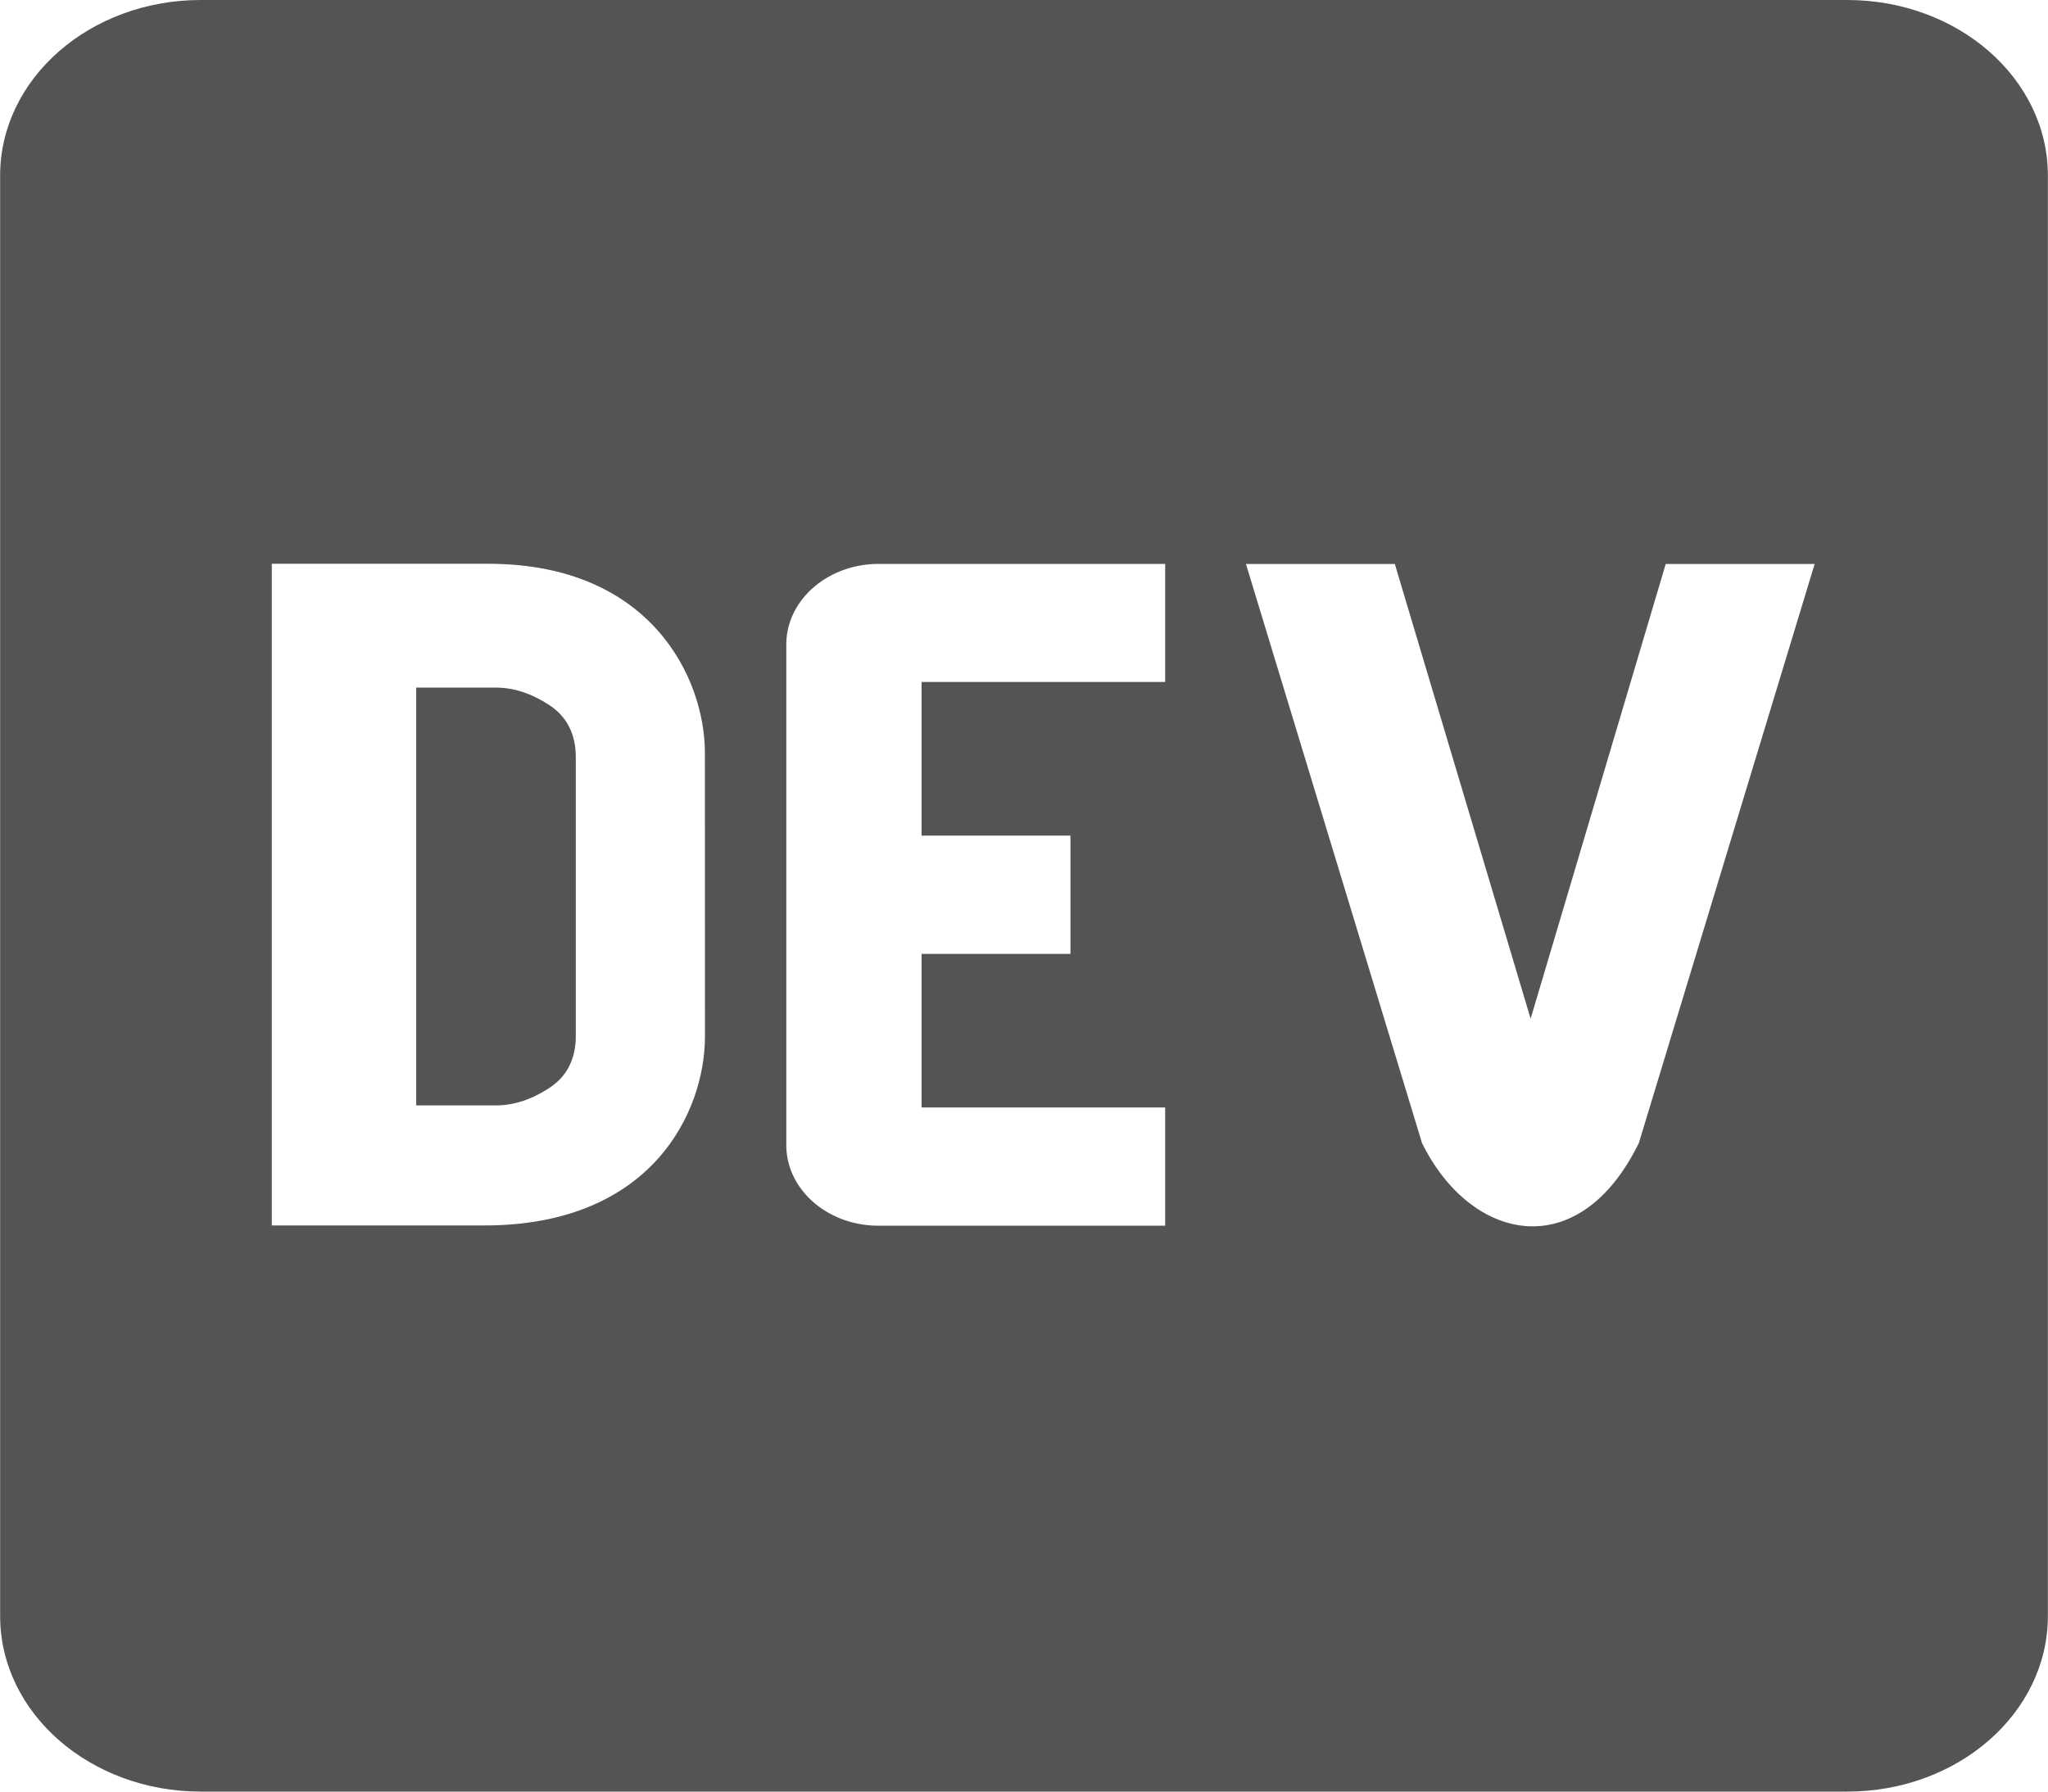
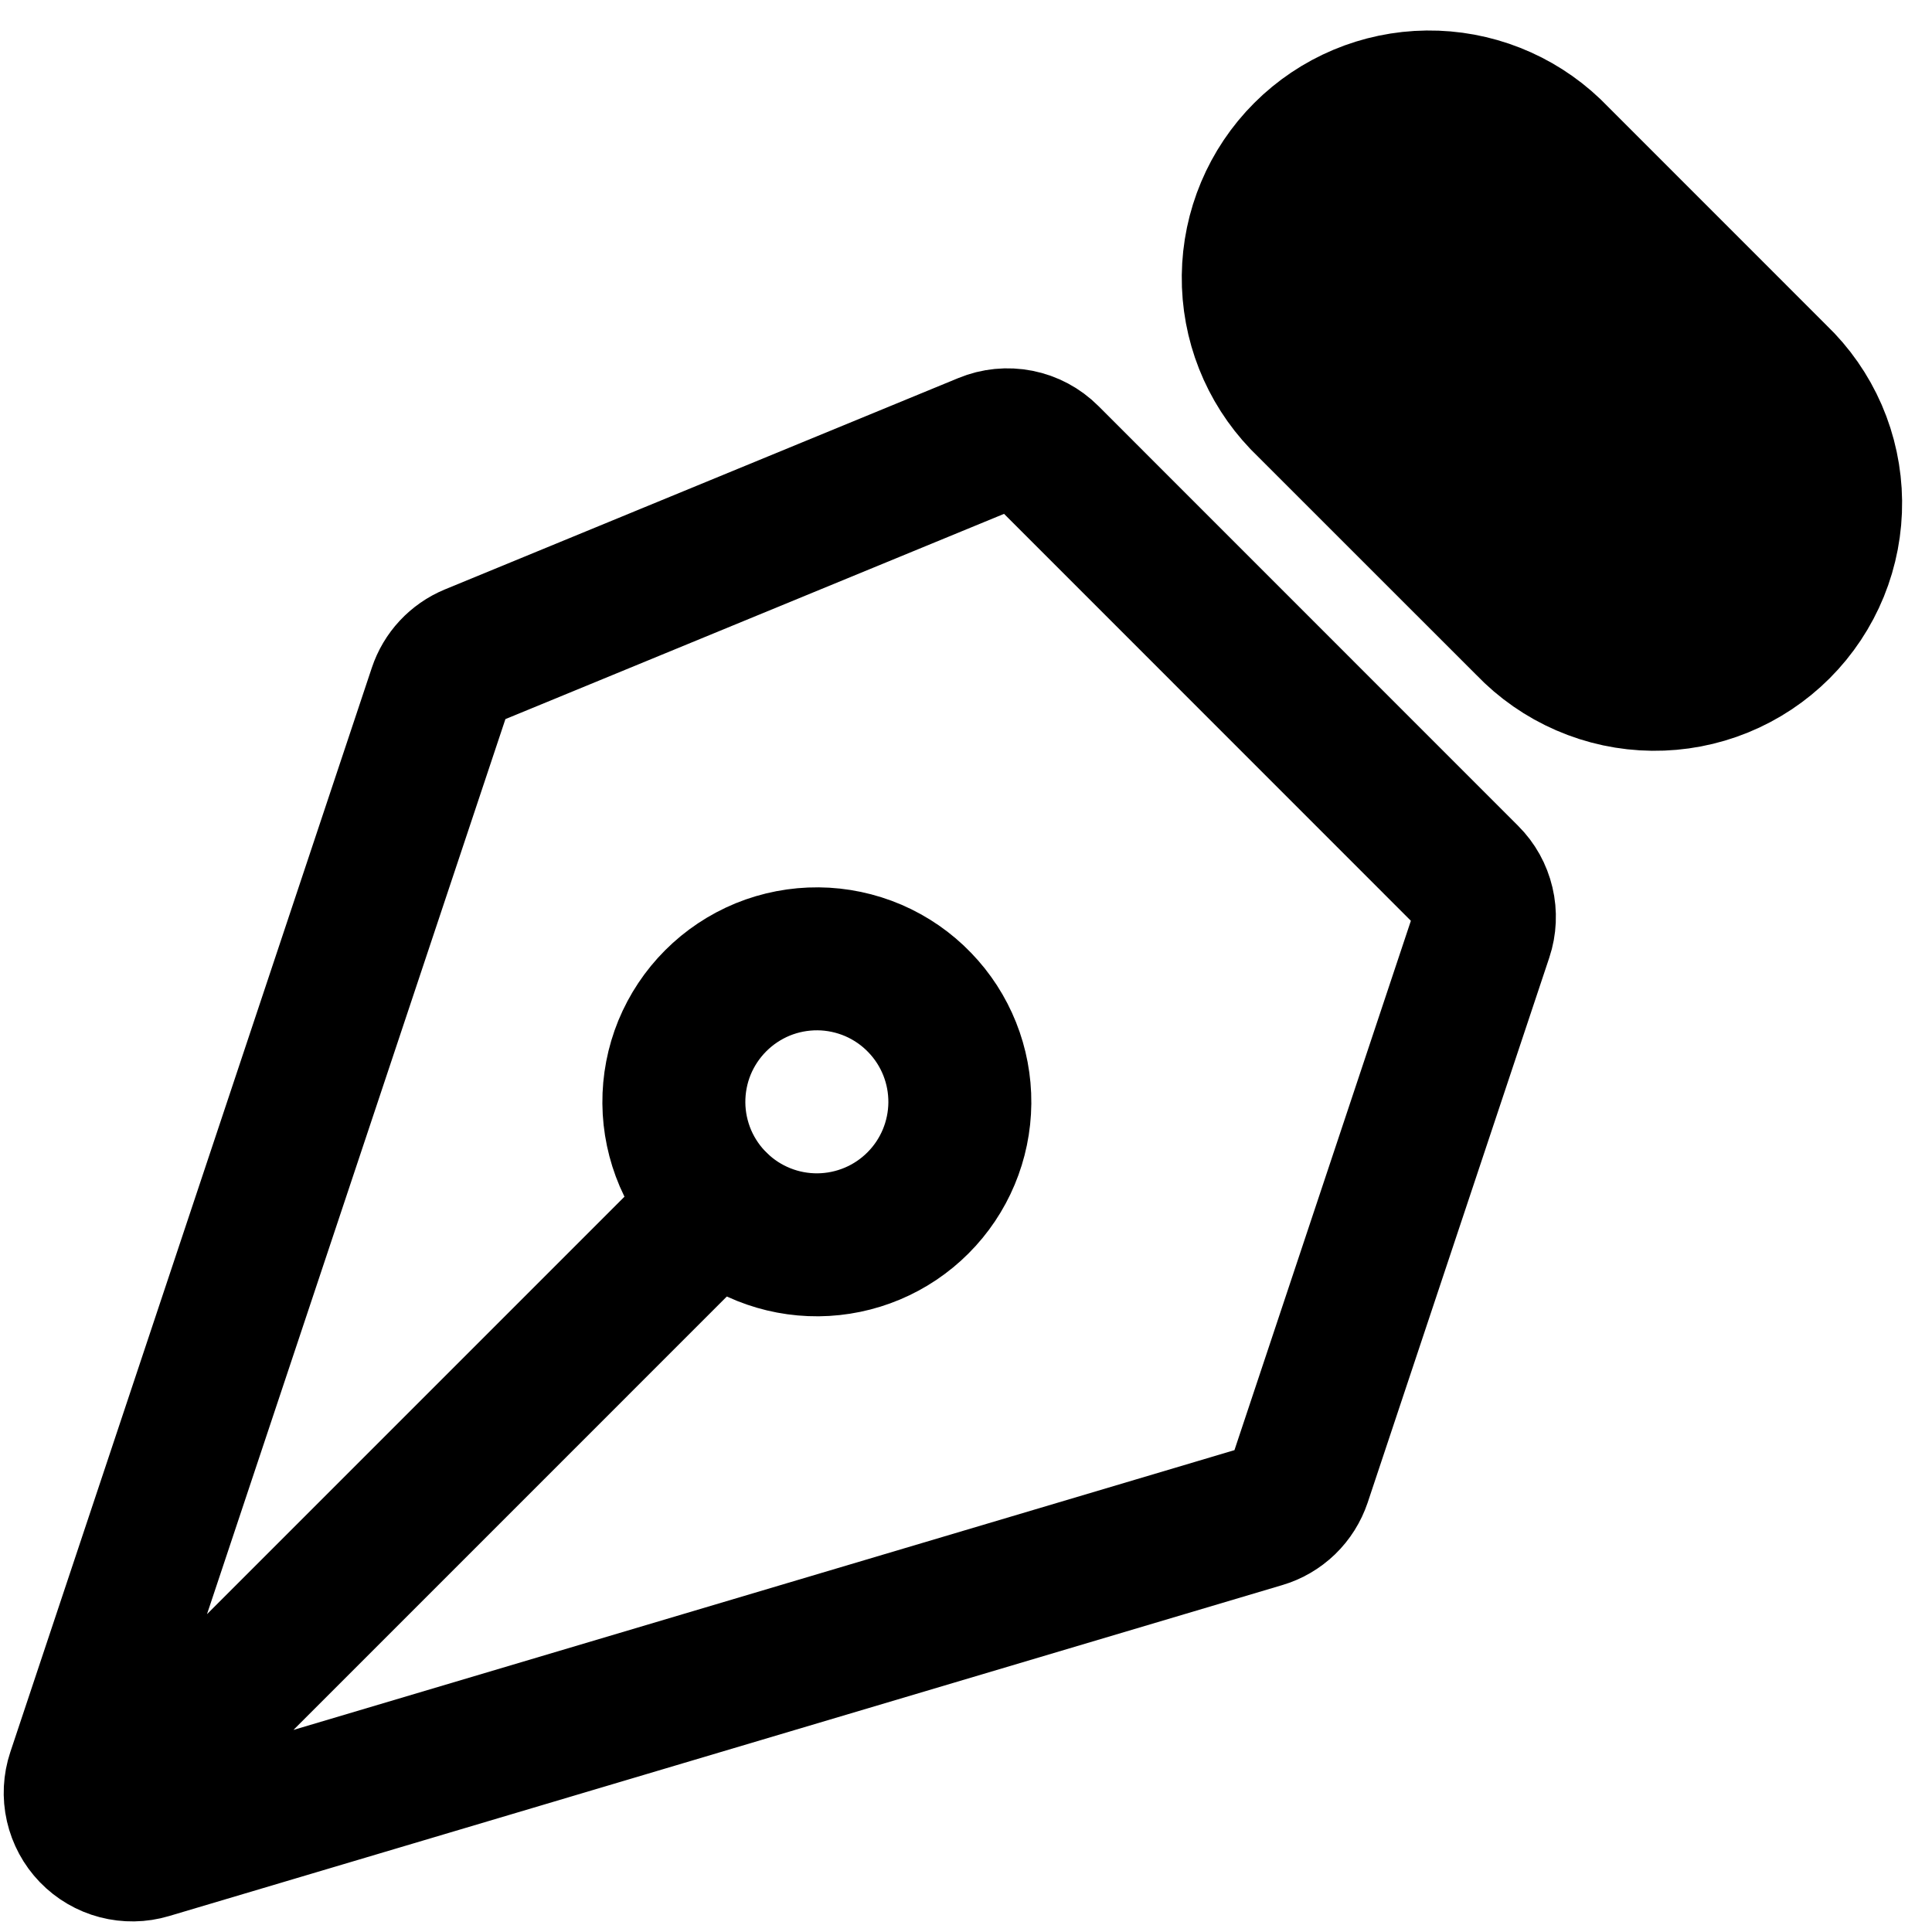
- <svg xmlns="http://www.w3.org/2000/svg" width="32" height="28" viewBox="0 0 32 28" fill="none">
-   <path d="M8.581 11.018C8.304 10.837 8.026 10.746 7.749 10.746H6.503V17.276H7.75C8.027 17.276 8.305 17.185 8.582 17.004C8.859 16.823 8.997 16.551 8.997 16.188V11.834C8.997 11.472 8.857 11.199 8.581 11.018ZM28.863 0H3.137C1.409 0 0.006 1.224 0.002 2.737V25.262C0.006 26.776 1.409 28 3.137 28H28.863C30.592 28 31.994 26.776 31.998 25.262V2.737C31.994 1.224 30.591 0 28.863 0ZM11.015 16.199C11.015 17.375 10.186 19.156 7.561 19.152H4.247V8.811H7.631C10.162 8.811 11.014 10.59 11.014 11.766L11.015 16.199ZM18.206 10.658H14.4V13.059H16.726V14.908H14.4V17.308H18.206V19.156H13.765C12.968 19.174 12.306 18.623 12.286 17.926V10.106C12.266 9.409 12.897 8.831 13.693 8.813H18.206L18.206 10.658ZM25.607 17.864C24.665 19.786 22.976 19.403 22.219 17.864L19.468 8.814H21.794L23.916 15.921L26.027 8.814H28.354L25.607 17.864Z" fill="#545454" />
+ <svg xmlns="http://www.w3.org/2000/svg" width="38" height="38" viewBox="0 0 38 38" fill="none">
+   <path d="M2.18 35.629L14.112 23.696M29.139 18.39L25.567 29.108C25.509 29.279 25.412 29.434 25.282 29.56C25.152 29.685 24.994 29.778 24.82 29.829L2.924 36.339C2.727 36.398 2.517 36.401 2.318 36.349C2.119 36.297 1.938 36.191 1.795 36.043C1.652 35.895 1.553 35.711 1.507 35.51C1.461 35.309 1.472 35.1 1.537 34.905L8.647 13.579C8.698 13.426 8.781 13.285 8.891 13.167C9.001 13.049 9.135 12.956 9.284 12.894L19.385 8.736C19.59 8.651 19.816 8.629 20.034 8.672C20.252 8.715 20.452 8.822 20.609 8.979L28.867 17.239C29.015 17.386 29.118 17.572 29.166 17.776C29.214 17.979 29.205 18.192 29.139 18.39Z" stroke="black" stroke-width="2.812" stroke-linecap="round" stroke-linejoin="round" />
+   <path d="M30.506 2.966L34.938 7.399C35.271 7.717 35.537 8.099 35.721 8.522C35.904 8.945 36.001 9.401 36.006 9.861C36.011 10.322 35.924 10.78 35.75 11.207C35.576 11.633 35.319 12.021 34.993 12.347C34.667 12.673 34.279 12.931 33.852 13.105C33.425 13.279 32.968 13.366 32.507 13.361C32.046 13.356 31.591 13.259 31.168 13.075C30.745 12.892 30.363 12.626 30.044 12.293L25.61 7.86C24.985 7.206 24.64 6.334 24.65 5.429C24.66 4.524 25.024 3.659 25.663 3.02C26.303 2.38 27.168 2.016 28.073 2.006C28.977 1.996 29.852 2.341 30.506 2.966Z" fill="black" stroke="black" stroke-width="2.812" stroke-linecap="round" stroke-linejoin="round" />
+   <path d="M18.089 19.718C17.83 19.449 17.52 19.235 17.177 19.087C16.833 18.94 16.464 18.862 16.091 18.859C15.717 18.856 15.347 18.927 15.001 19.068C14.656 19.21 14.342 19.419 14.078 19.683C13.814 19.947 13.605 20.261 13.463 20.606C13.322 20.952 13.251 21.322 13.254 21.696C13.257 22.069 13.335 22.438 13.482 22.782C13.63 23.125 13.844 23.435 14.113 23.694C14.643 24.207 15.353 24.49 16.091 24.484C16.828 24.477 17.534 24.182 18.055 23.66C18.577 23.139 18.872 22.433 18.879 21.696C18.885 20.958 18.602 20.248 18.089 19.718Z" stroke="black" stroke-width="2.812" stroke-linecap="round" stroke-linejoin="round" />
</svg>
